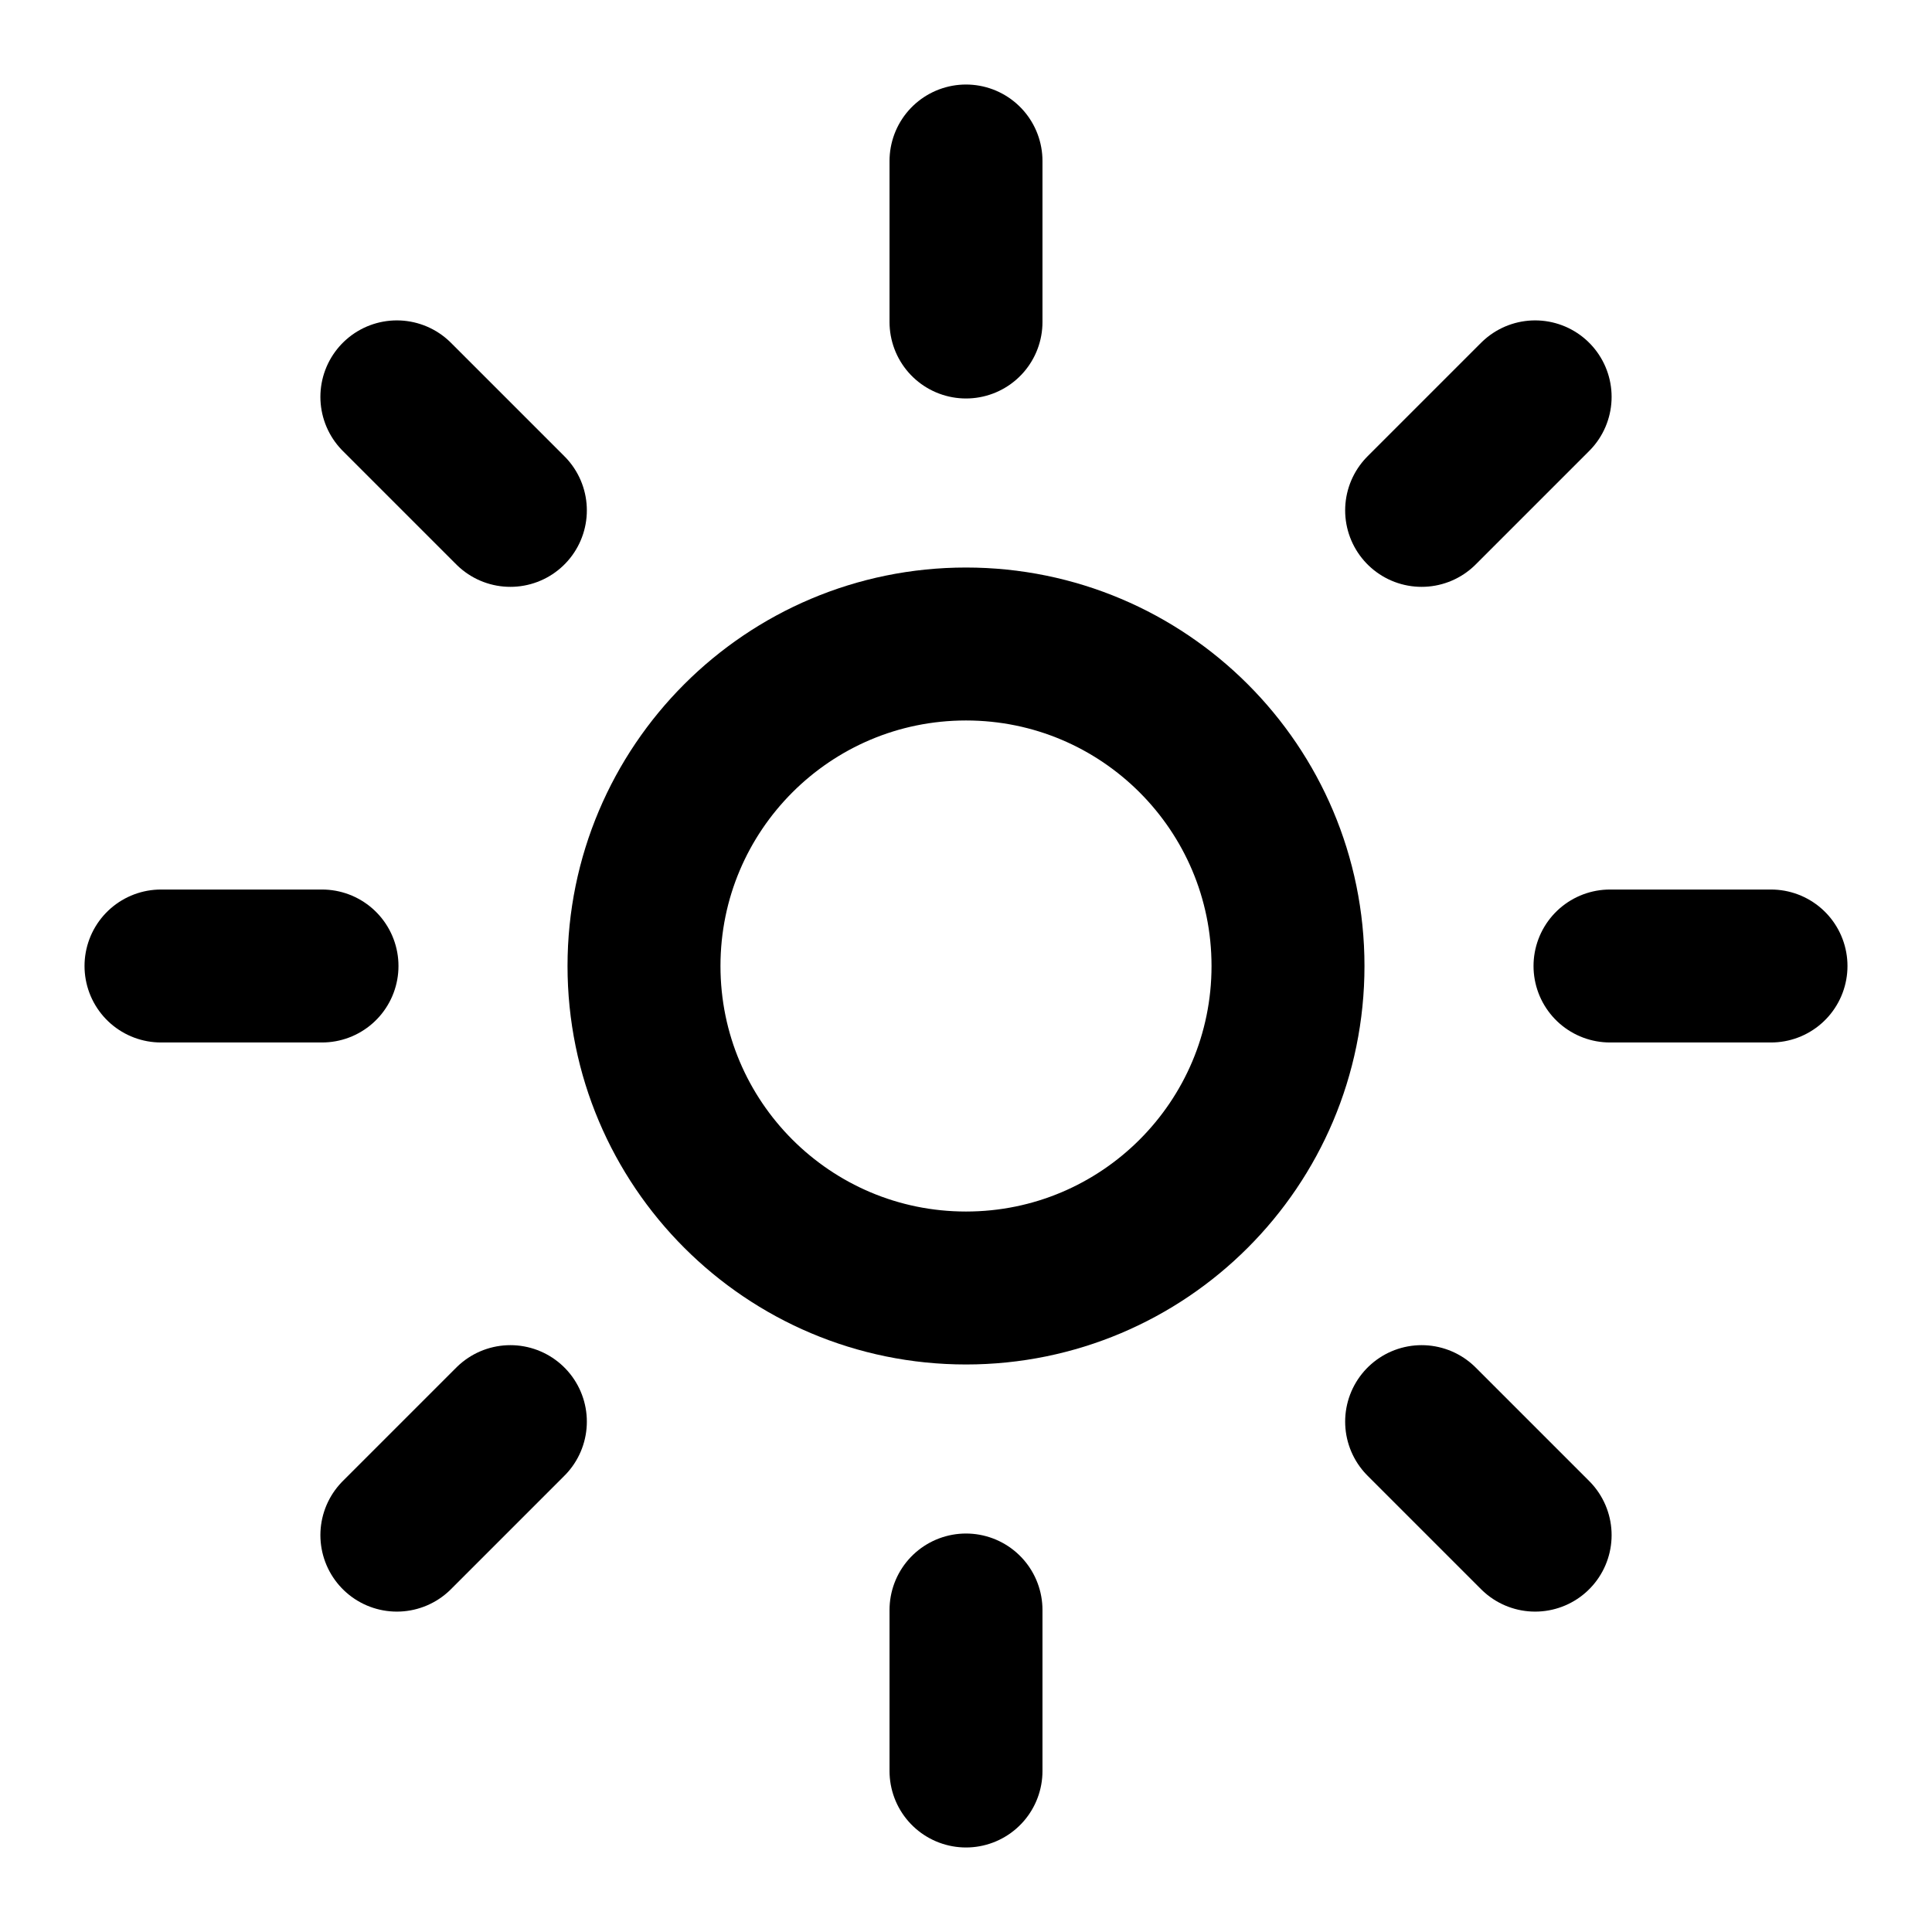
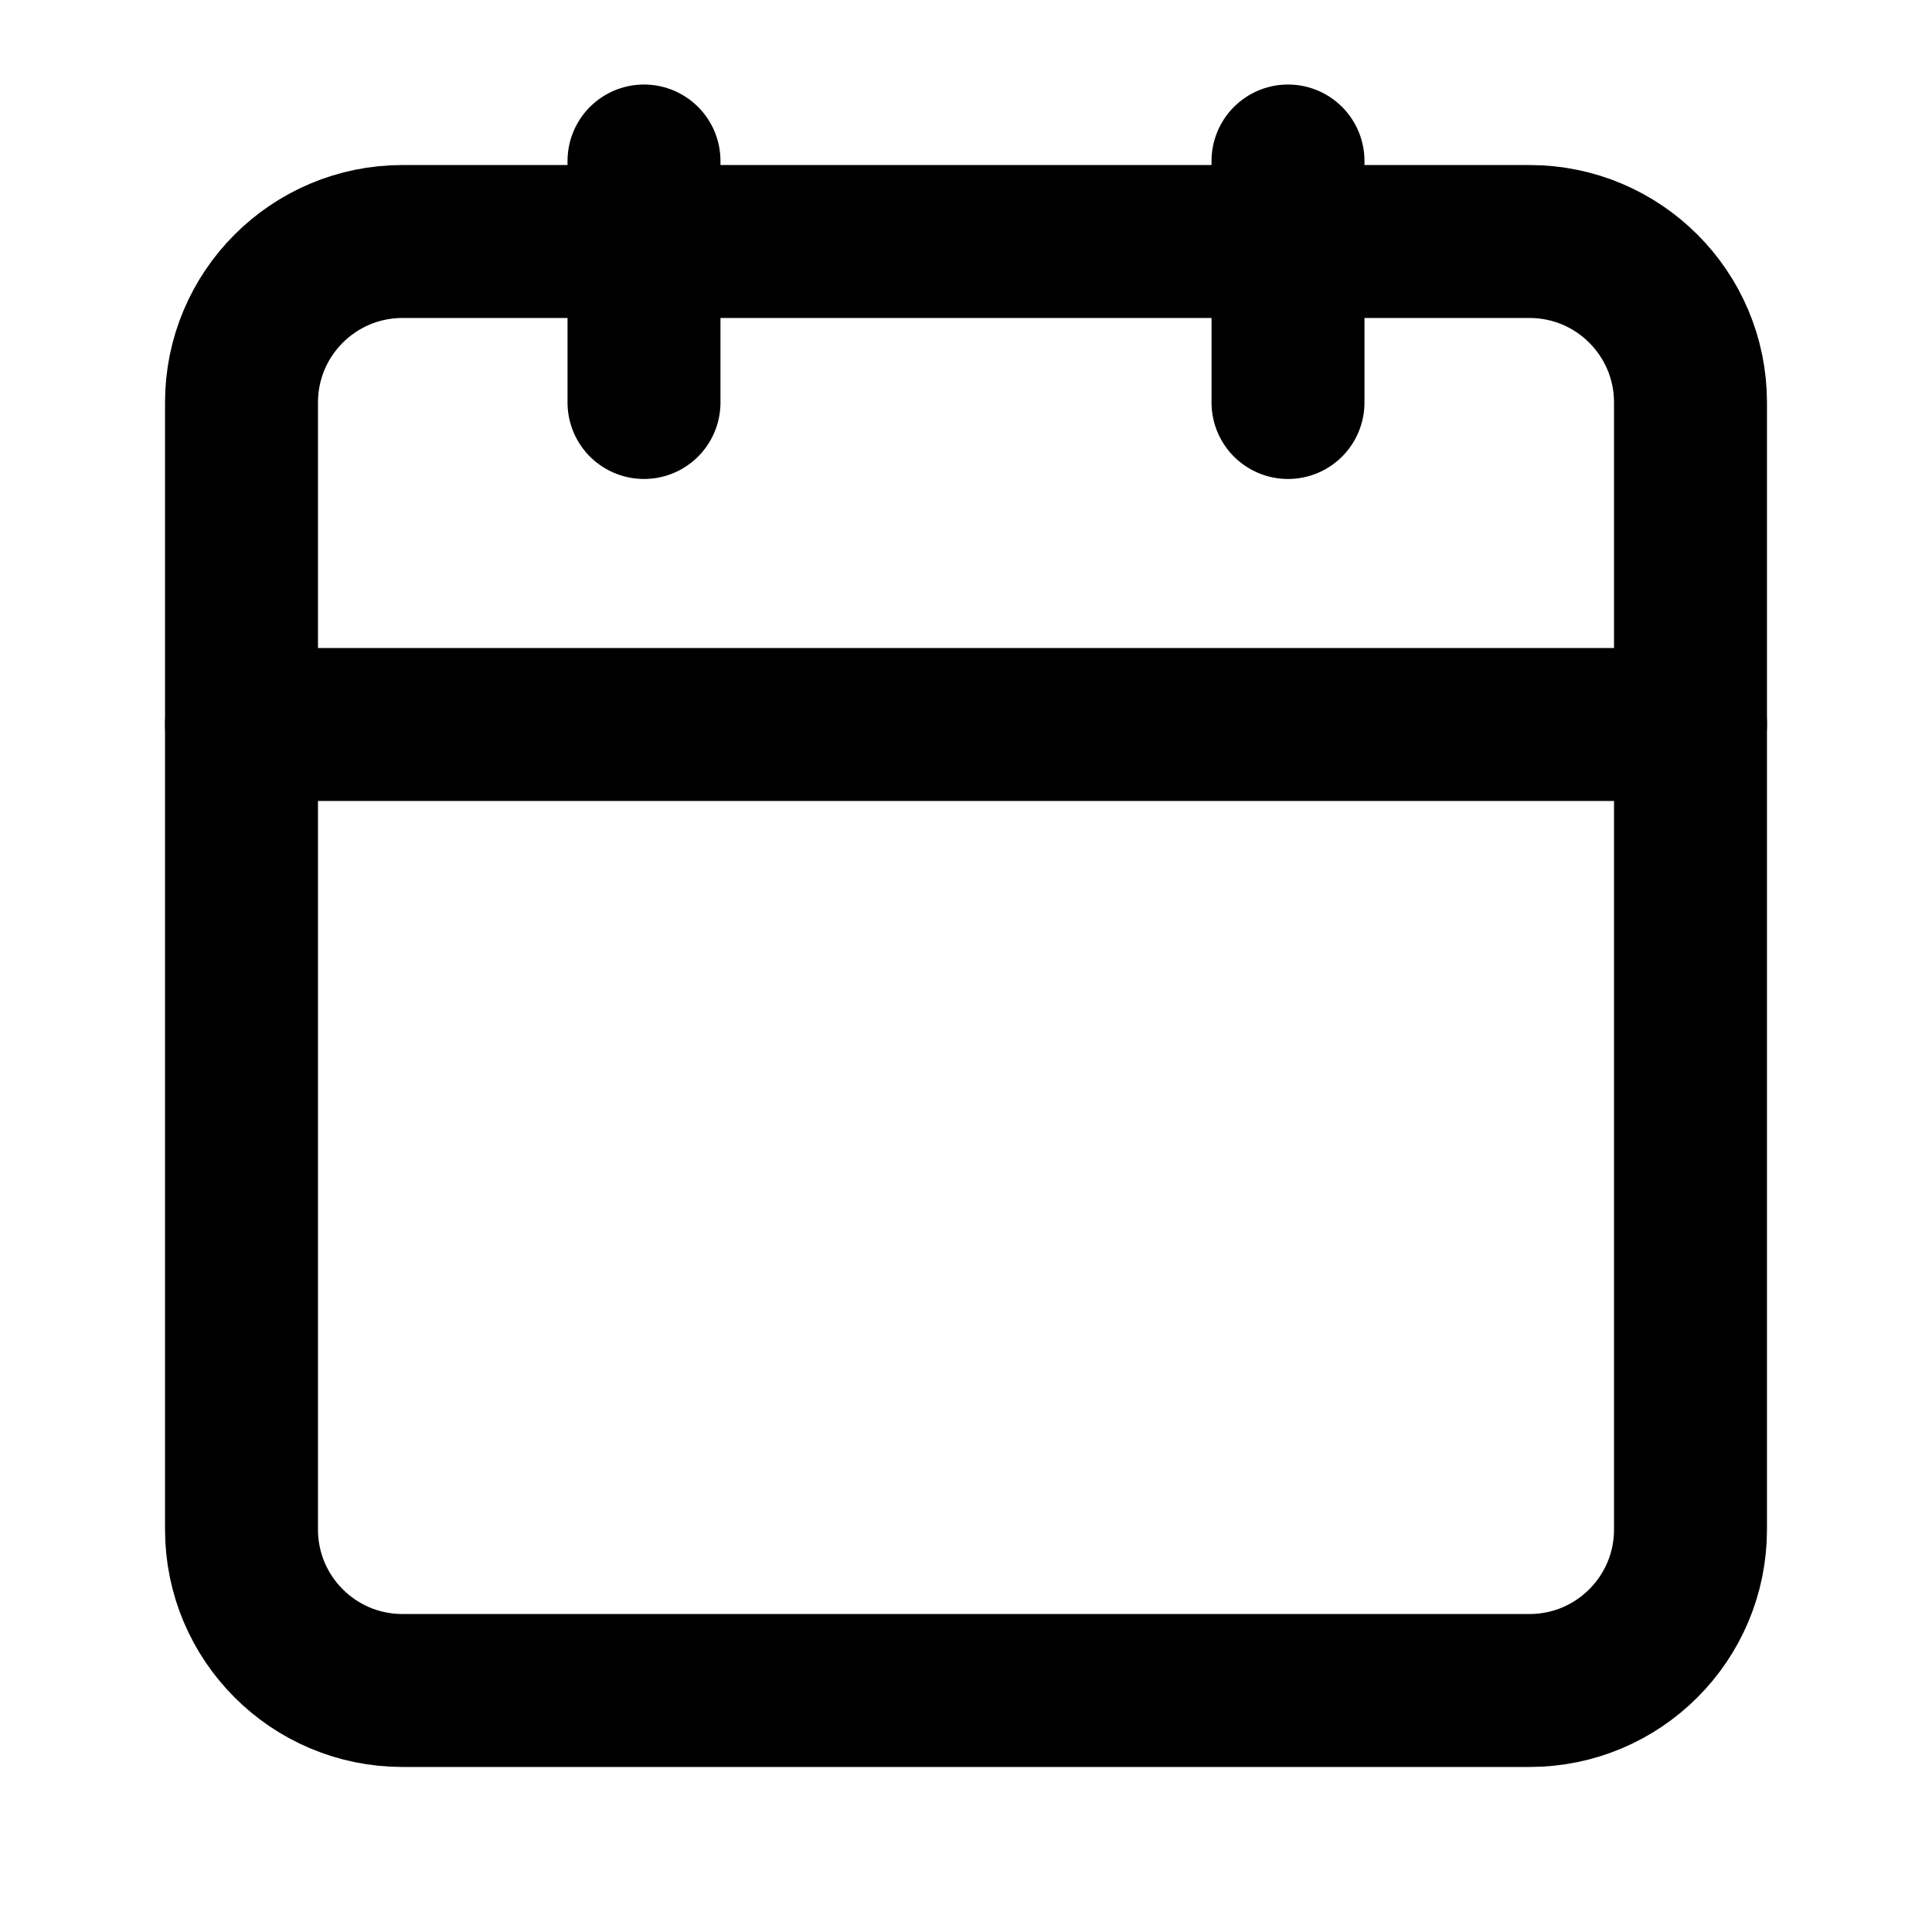
<svg xmlns="http://www.w3.org/2000/svg" width="24" height="24" viewBox="0 0 24 24" fill="none" stroke="#000" stroke-width="1.9" stroke-linecap="round" stroke-linejoin="round">
-   <circle cx="12" cy="12" r="4" />
-   <path d="M12 2v2" />
-   <path d="M12 20v2" />
-   <path d="m4.93 4.93 1.41 1.41" />
-   <path d="m17.66 17.66 1.41 1.41" />
-   <path d="M2 12h2" />
-   <path d="M20 12h2" />
-   <path d="m6.34 17.66-1.41 1.41" />
-   <path d="m19.07 4.93-1.41 1.41" />
+   <path d="M8 2v3" />
+   <path d="M16 2v3" />
+   <rect x="3" y="3" width="18" height="18" rx="2" />
+   <path d="M3 9h18" />
</svg>
